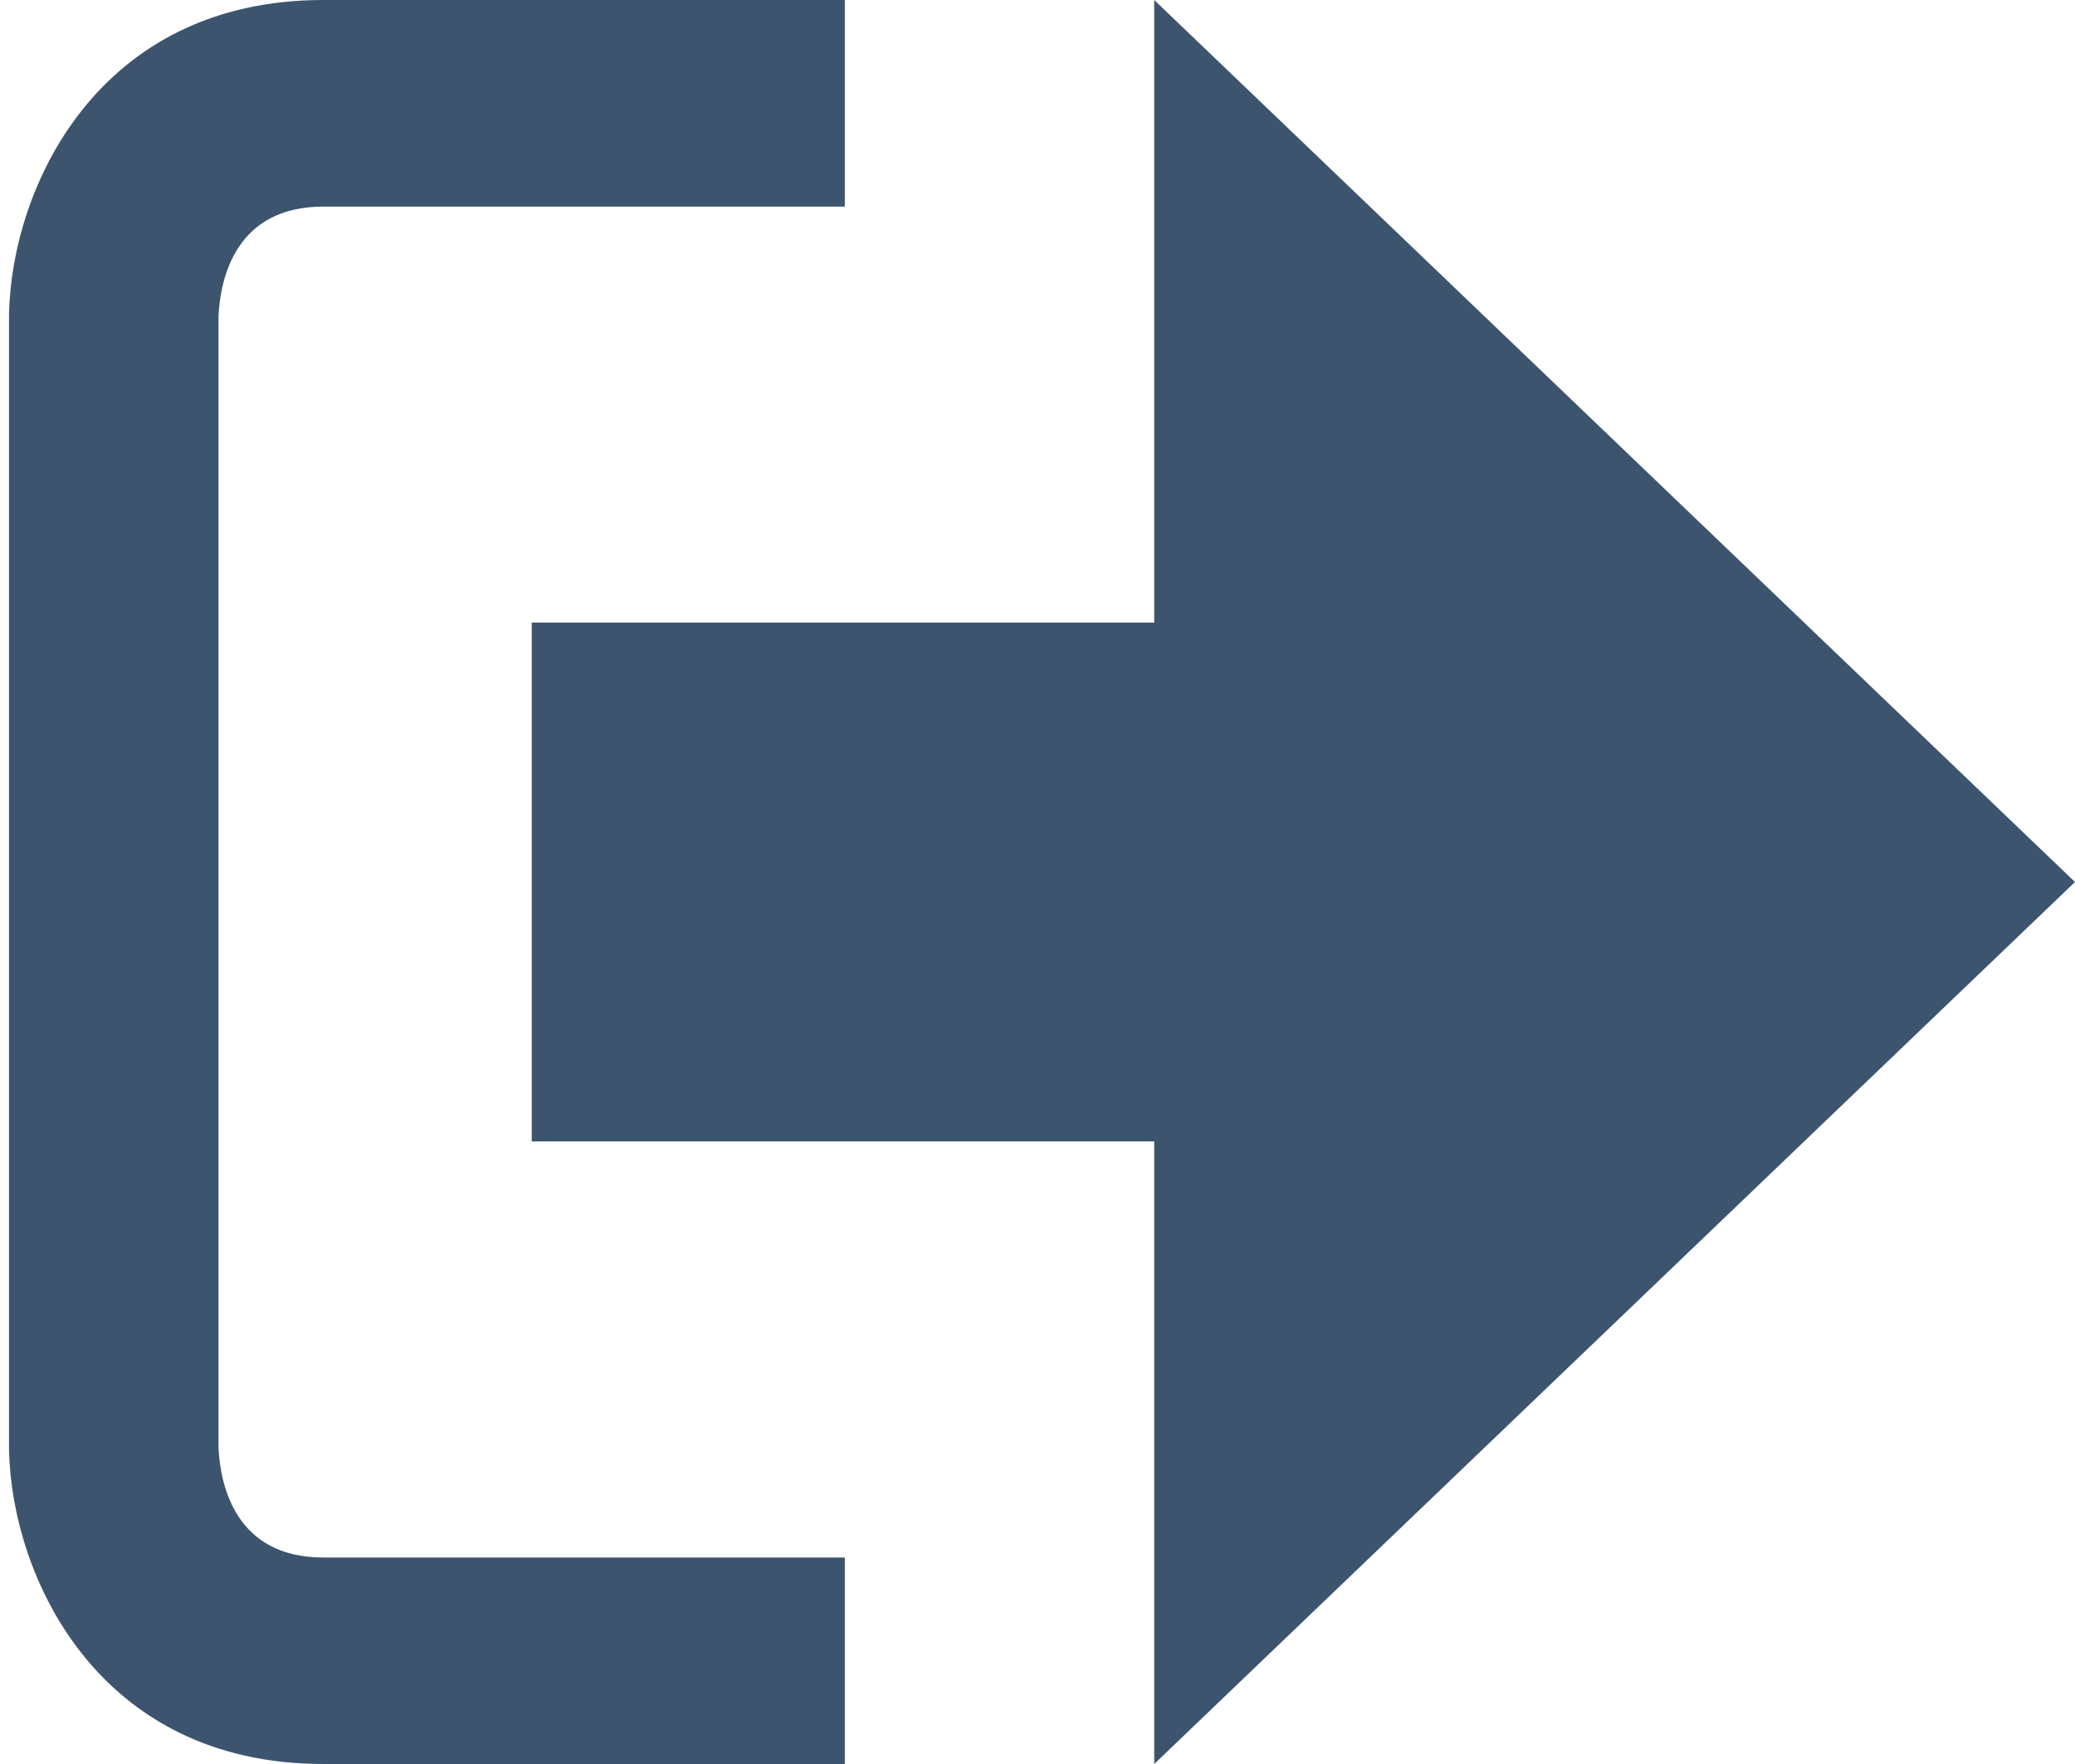
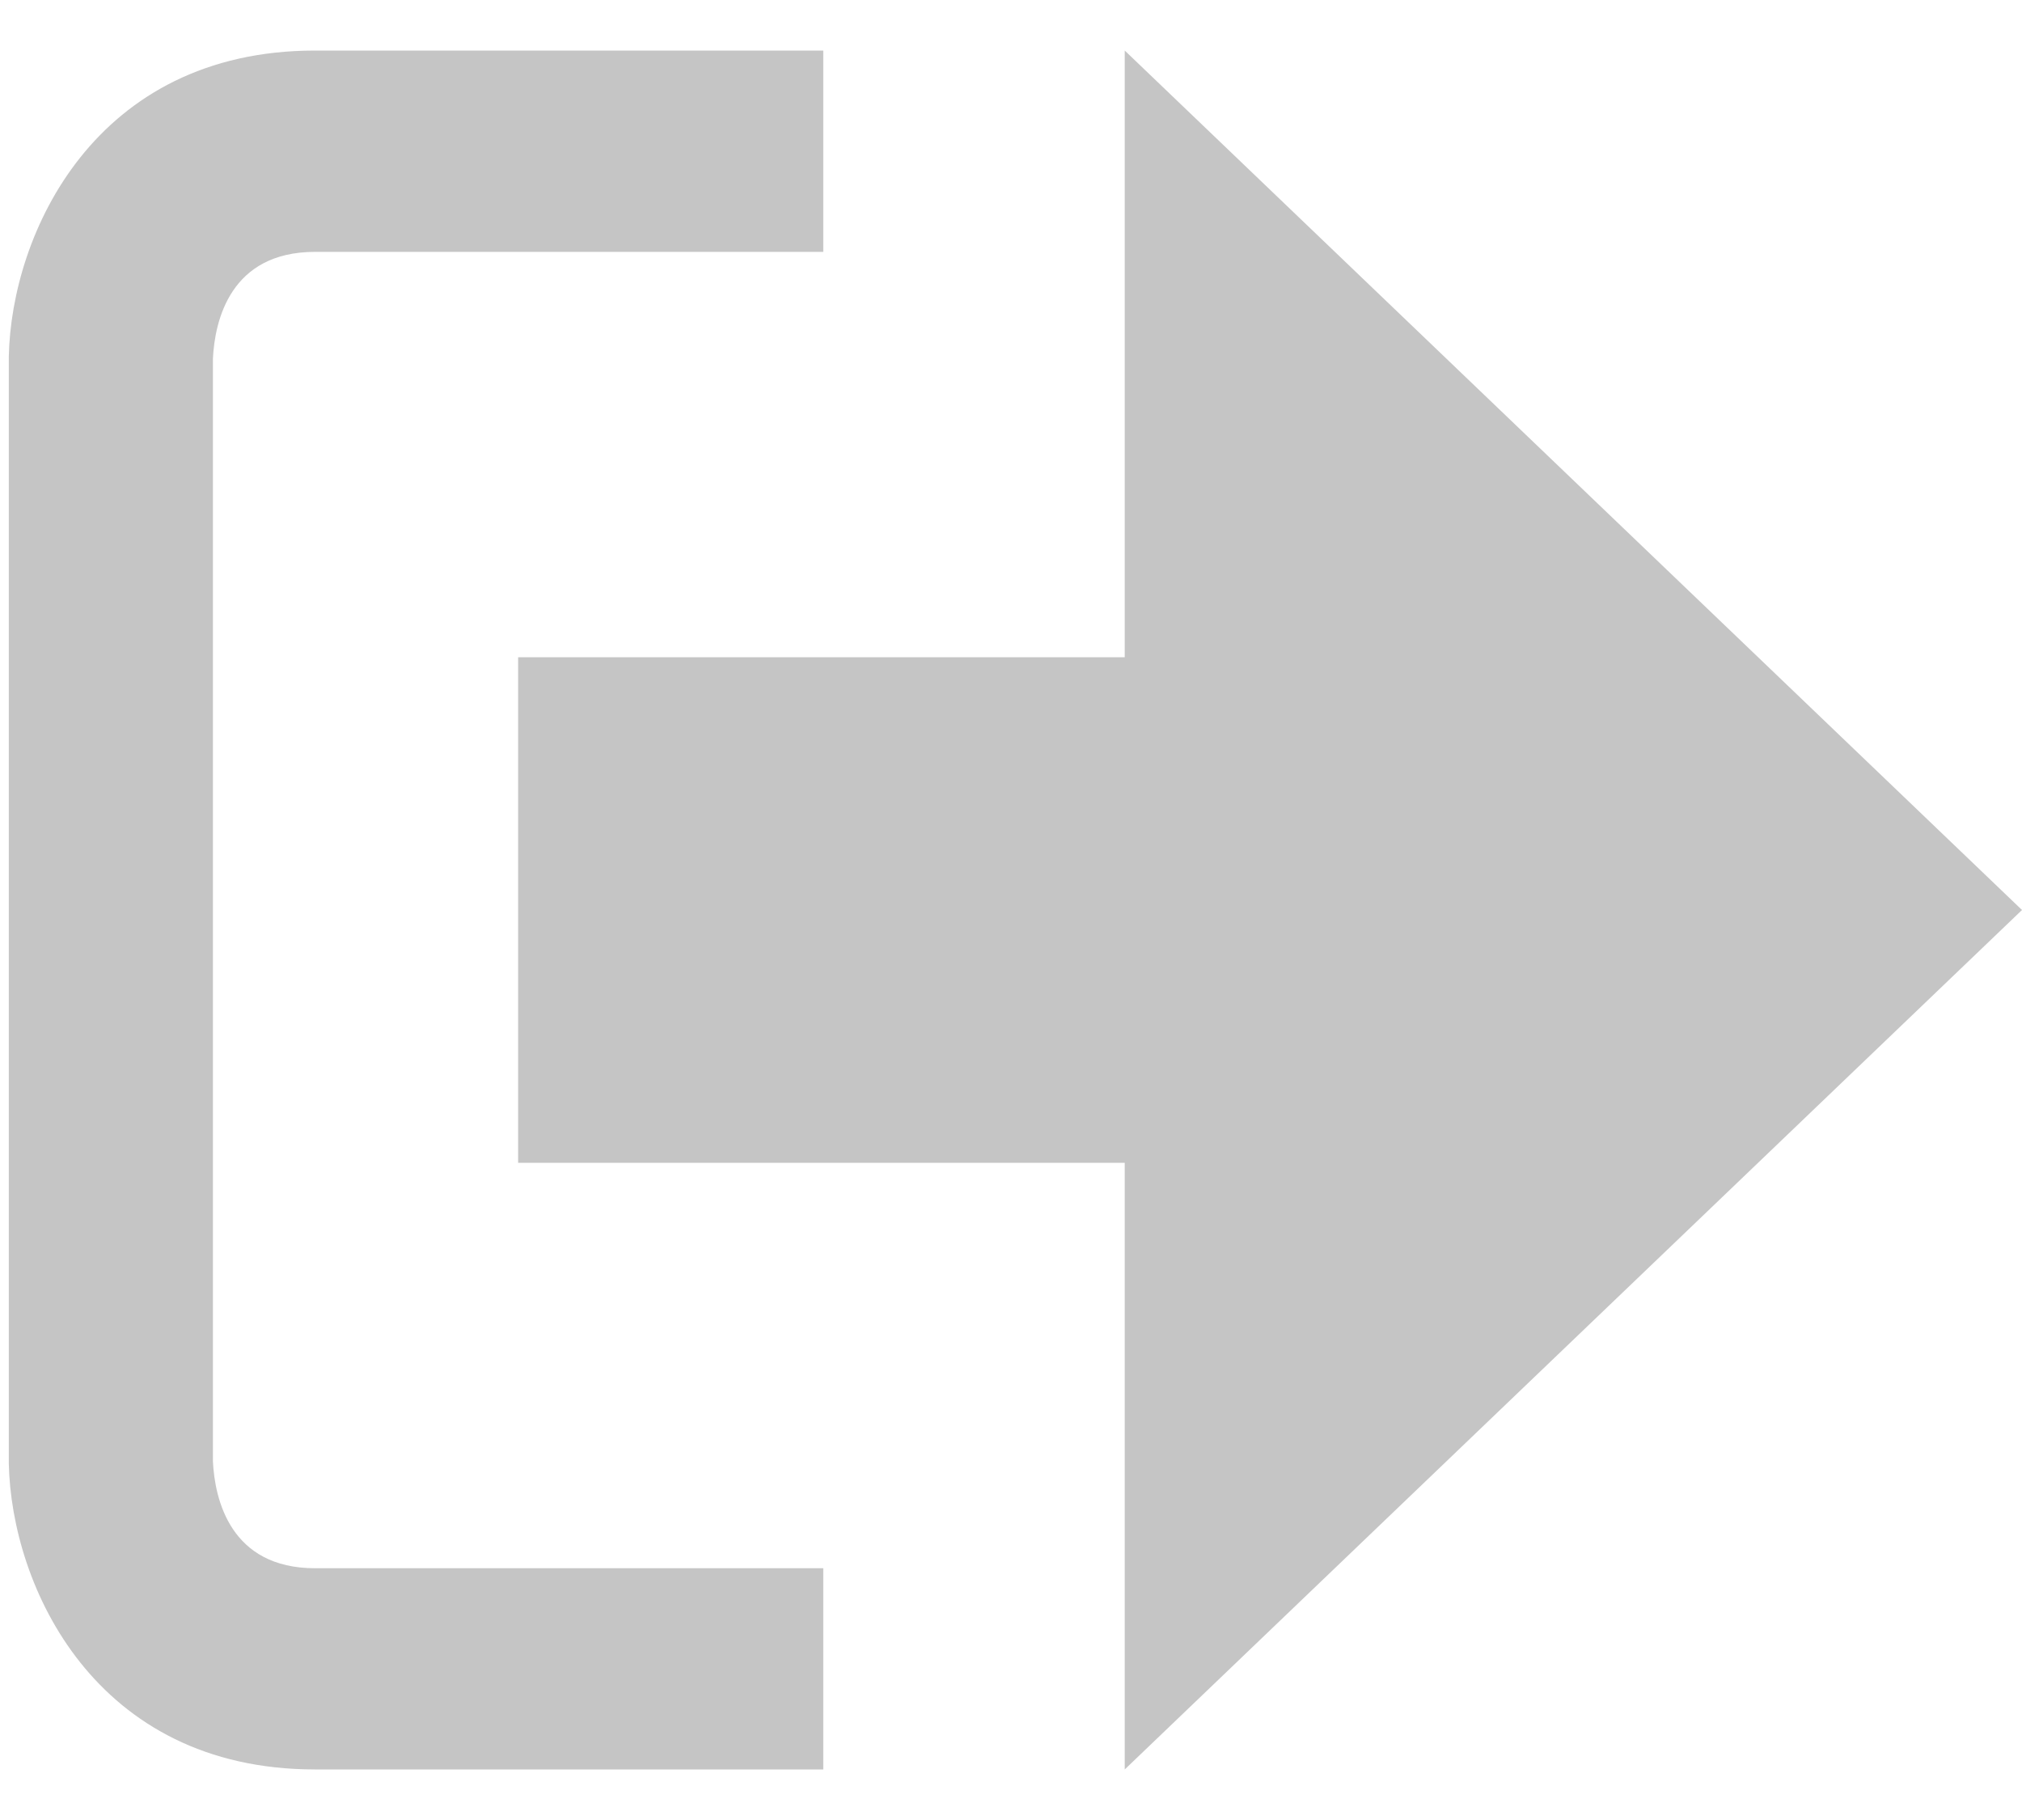
- <svg xmlns="http://www.w3.org/2000/svg" width="20" height="17" viewBox="0 0 20 17" fill="none">
-   <path d="M20 8.5L11.125 0V6H5.125V11H11.125V17L20 8.5Z" fill="#3D546F" />
-   <path d="M2.106 13.952V3.048C2.124 2.672 2.277 1.991 3.116 1.991H8.143V0H3.116C0.938 0 0.112 1.81 0.087 3.027V13.973C0.112 15.189 0.938 17 3.116 17H8.143V15.01H3.116C2.277 15.01 2.124 14.327 2.106 13.952Z" fill="#3D546F" />
+ <svg xmlns="http://www.w3.org/2000/svg" width="20" height="18" viewBox="0 0 20 18" fill="none">
+   <path d="M20 9L11.125 0.5V6.5H5.125V11.5H11.125V17.5L20 9Z" fill="#C5C5C5" />
+   <path d="M2.106 14.452V3.548C2.124 3.172 2.277 2.491 3.116 2.491H8.143V0.5H3.116C0.938 0.5 0.112 2.31 0.087 3.527V14.473C0.112 15.689 0.938 17.5 3.116 17.5H8.143V15.51H3.116C2.277 15.51 2.124 14.827 2.106 14.452Z" fill="#C5C5C5" />
</svg>
